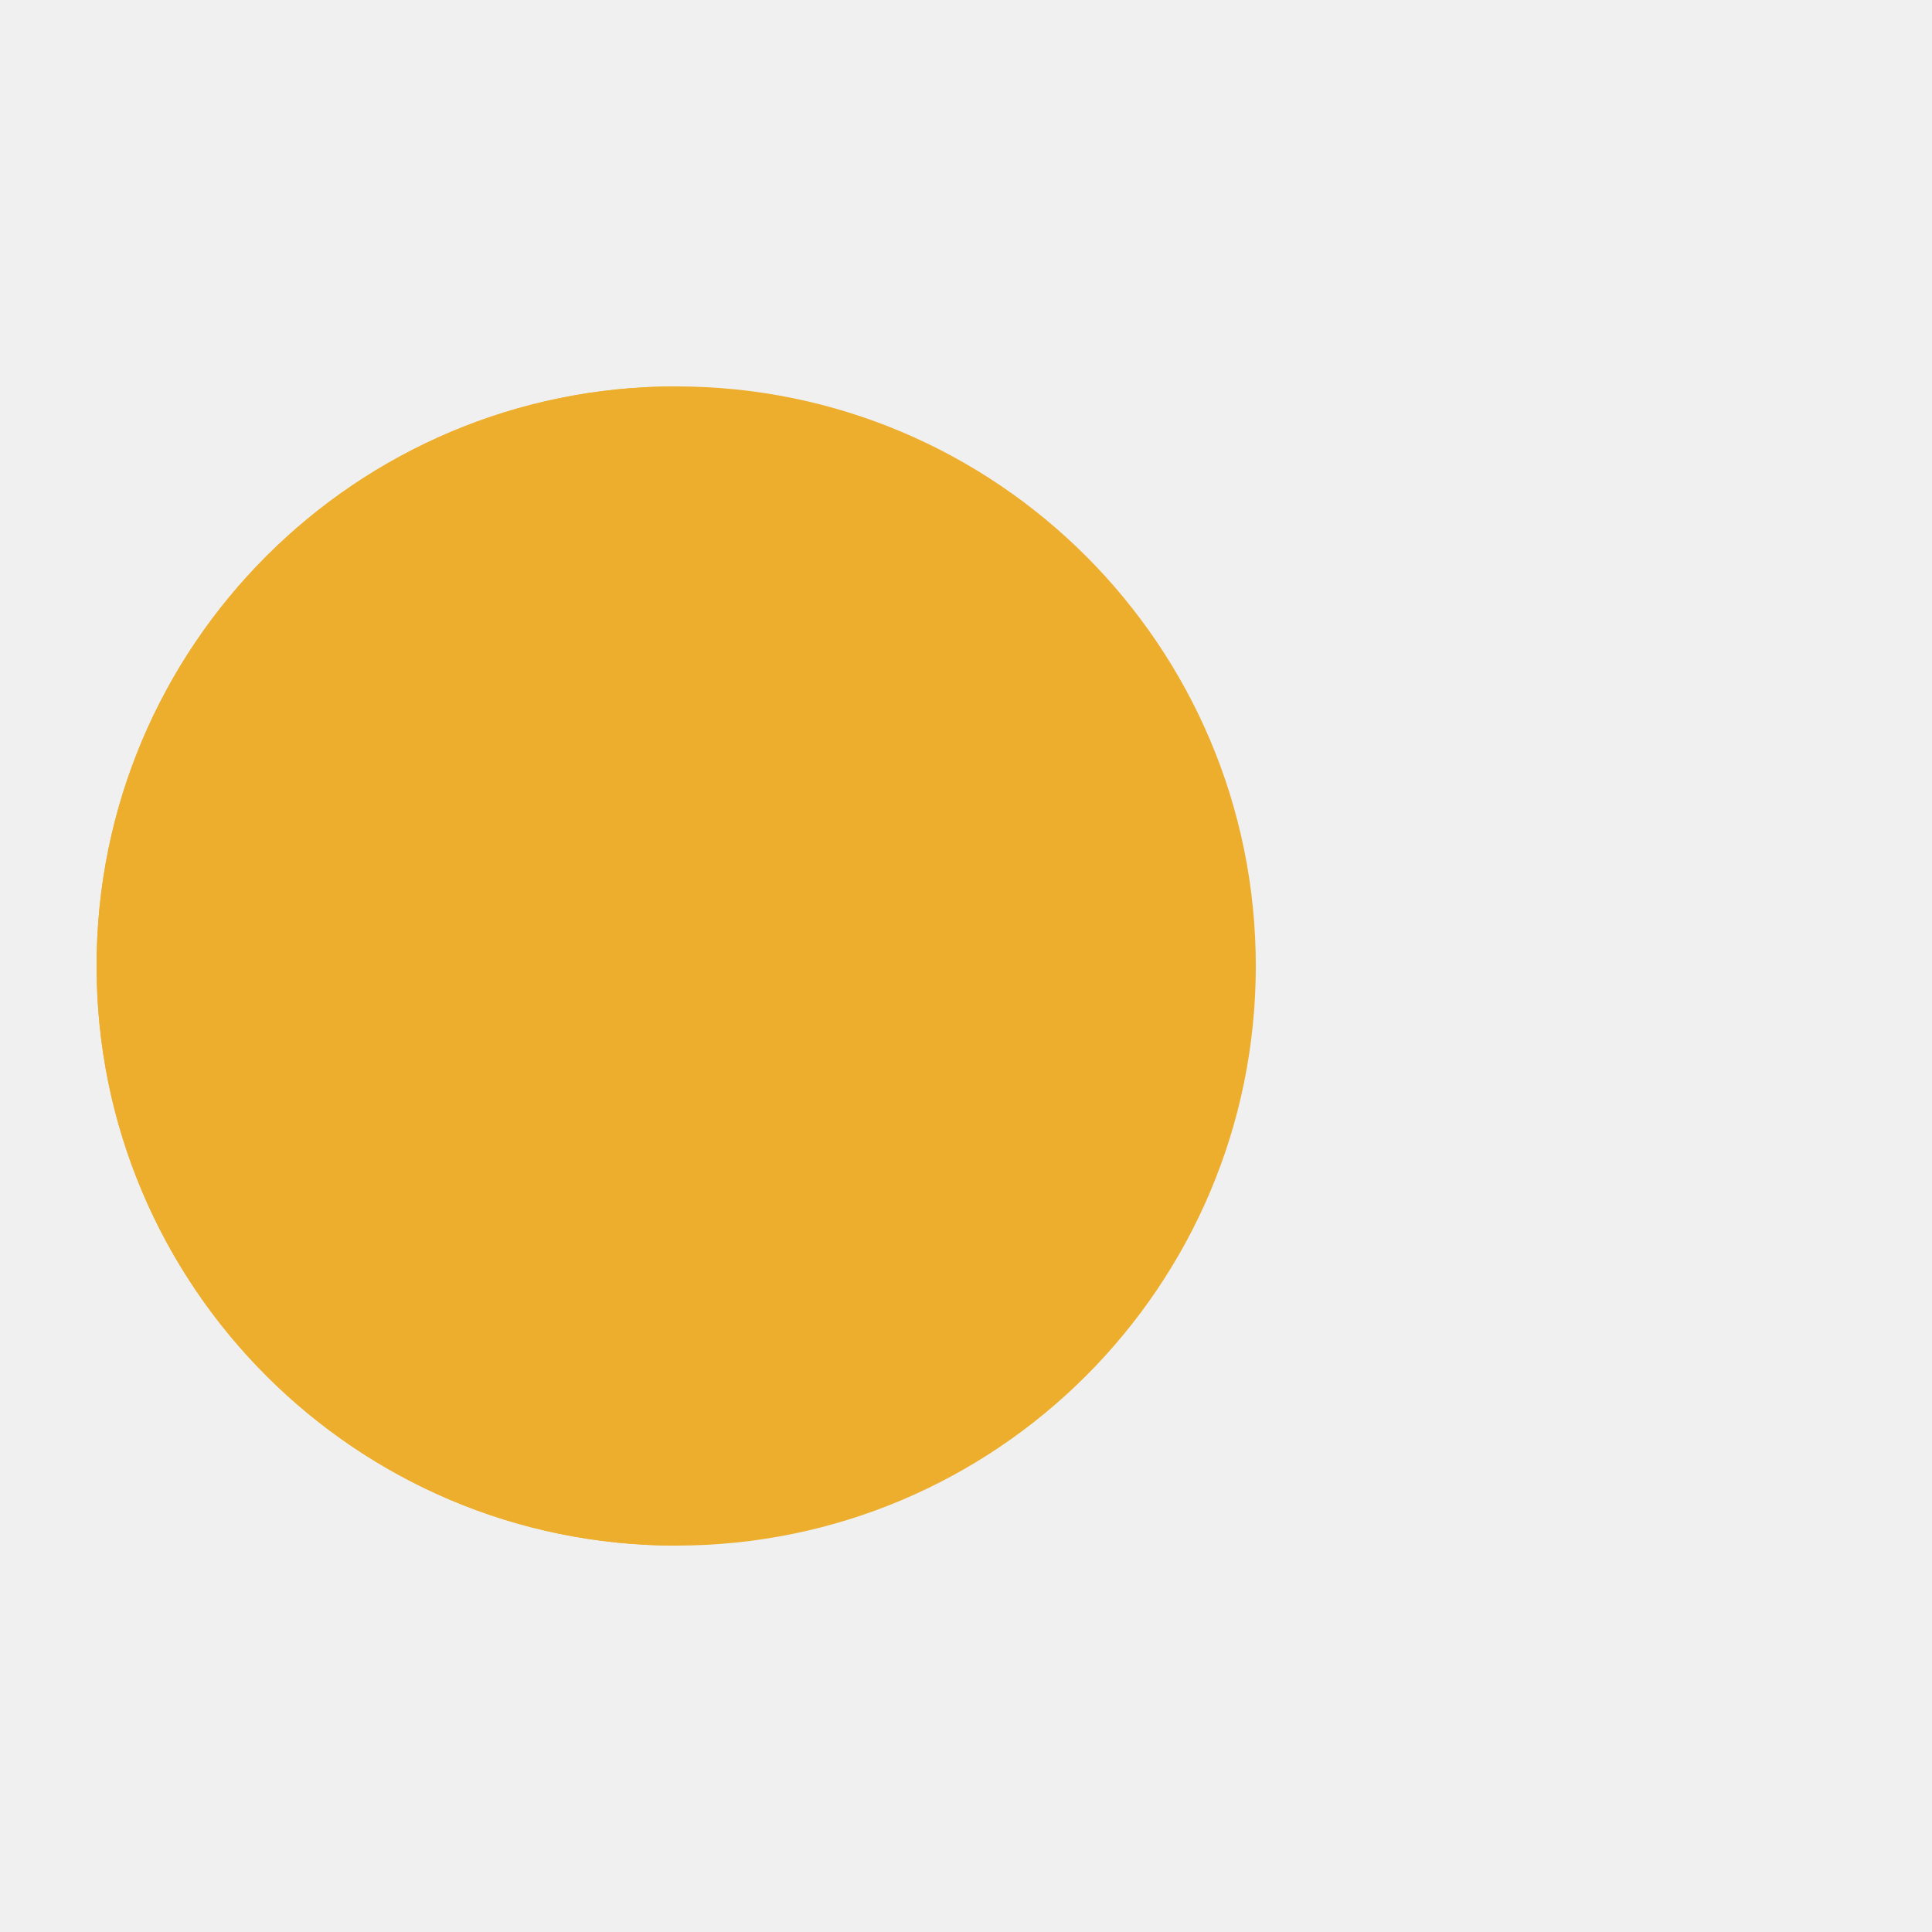
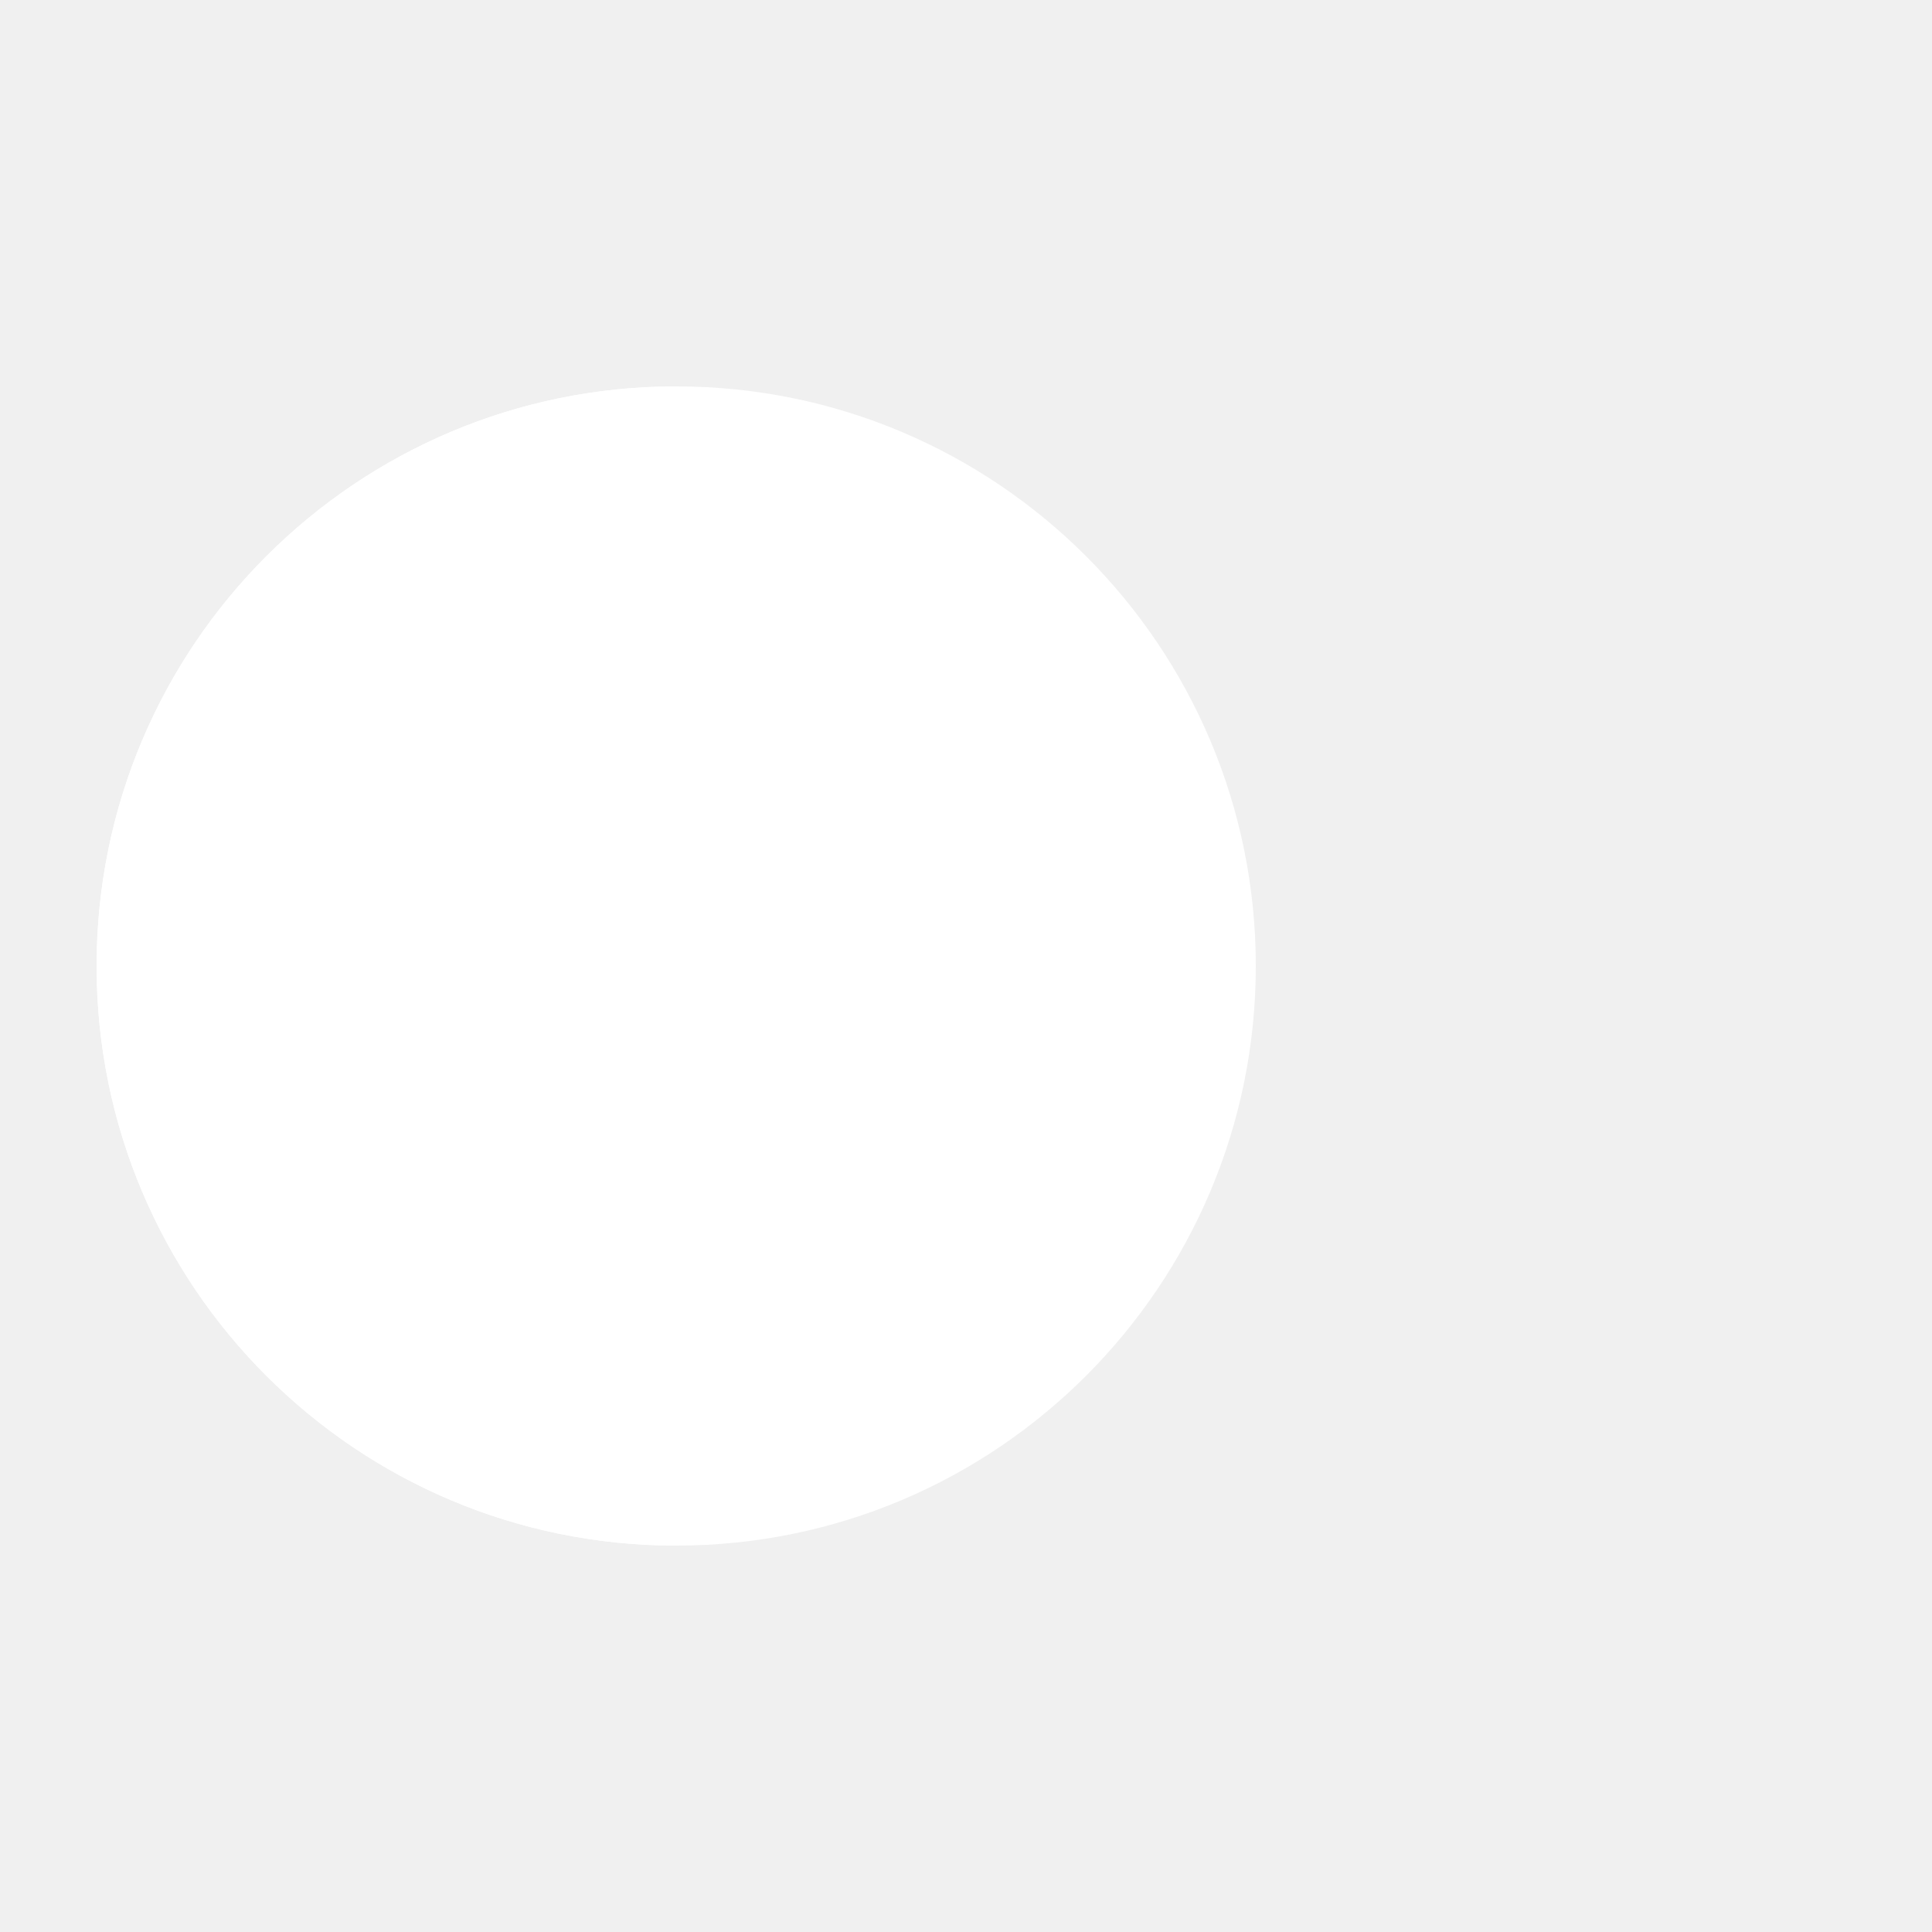
- <svg xmlns="http://www.w3.org/2000/svg" style="margin: auto; background: rgb(27, 0, 59); display: block; shape-rendering: auto;" width="200px" height="200px" viewBox="0 0 100 100" preserveAspectRatio="xMidYMid">
+ <svg xmlns="http://www.w3.org/2000/svg" style="margin: auto; background: none; display: block; shape-rendering: auto;" width="200px" height="200px" viewBox="0 0 100 100" preserveAspectRatio="xMidYMid">
  <g>
-     <circle cx="60" cy="50" r="4" fill="#ffffff">
+     <circle cx="60" cy="50" r="4" fill="#e15b64">
      <animate attributeName="cx" repeatCount="indefinite" dur="1s" values="95;35" keyTimes="0;1" begin="-0.67s" />
      <animate attributeName="fill-opacity" repeatCount="indefinite" dur="1s" values="0;1;1" keyTimes="0;0.2;1" begin="-0.67s" />
    </circle>
-     <circle cx="60" cy="50" r="4" fill="#ffffff">
+     <circle cx="60" cy="50" r="4" fill="#e15b64">
      <animate attributeName="cx" repeatCount="indefinite" dur="1s" values="95;35" keyTimes="0;1" begin="-0.33s" />
      <animate attributeName="fill-opacity" repeatCount="indefinite" dur="1s" values="0;1;1" keyTimes="0;0.2;1" begin="-0.33s" />
    </circle>
-     <circle cx="60" cy="50" r="4" fill="#ffffff">
+     <circle cx="60" cy="50" r="4" fill="#e15b64">
      <animate attributeName="cx" repeatCount="indefinite" dur="1s" values="95;35" keyTimes="0;1" begin="0s" />
      <animate attributeName="fill-opacity" repeatCount="indefinite" dur="1s" values="0;1;1" keyTimes="0;0.2;1" begin="0s" />
    </circle>
  </g>
  <g transform="translate(-15 0)">
-     <path d="M50 50L20 50A30 30 0 0 0 80 50Z" fill="#edae2d" transform="rotate(90 50 50)" />
-     <path d="M50 50L20 50A30 30 0 0 0 80 50Z" fill="#edae2d">
+     <path d="M50 50L20 50A30 30 0 0 0 80 50Z" fill="#ffffff" transform="rotate(90 50 50)" />
+     <path d="M50 50L20 50A30 30 0 0 0 80 50Z" fill="#ffffff">
      <animateTransform attributeName="transform" type="rotate" repeatCount="indefinite" dur="1s" values="0 50 50;45 50 50;0 50 50" keyTimes="0;0.5;1" />
    </path>
-     <path d="M50 50L20 50A30 30 0 0 1 80 50Z" fill="#edae2d">
+     <path d="M50 50L20 50A30 30 0 0 1 80 50Z" fill="#ffffff">
      <animateTransform attributeName="transform" type="rotate" repeatCount="indefinite" dur="1s" values="0 50 50;-45 50 50;0 50 50" keyTimes="0;0.5;1" />
    </path>
  </g>
</svg>
